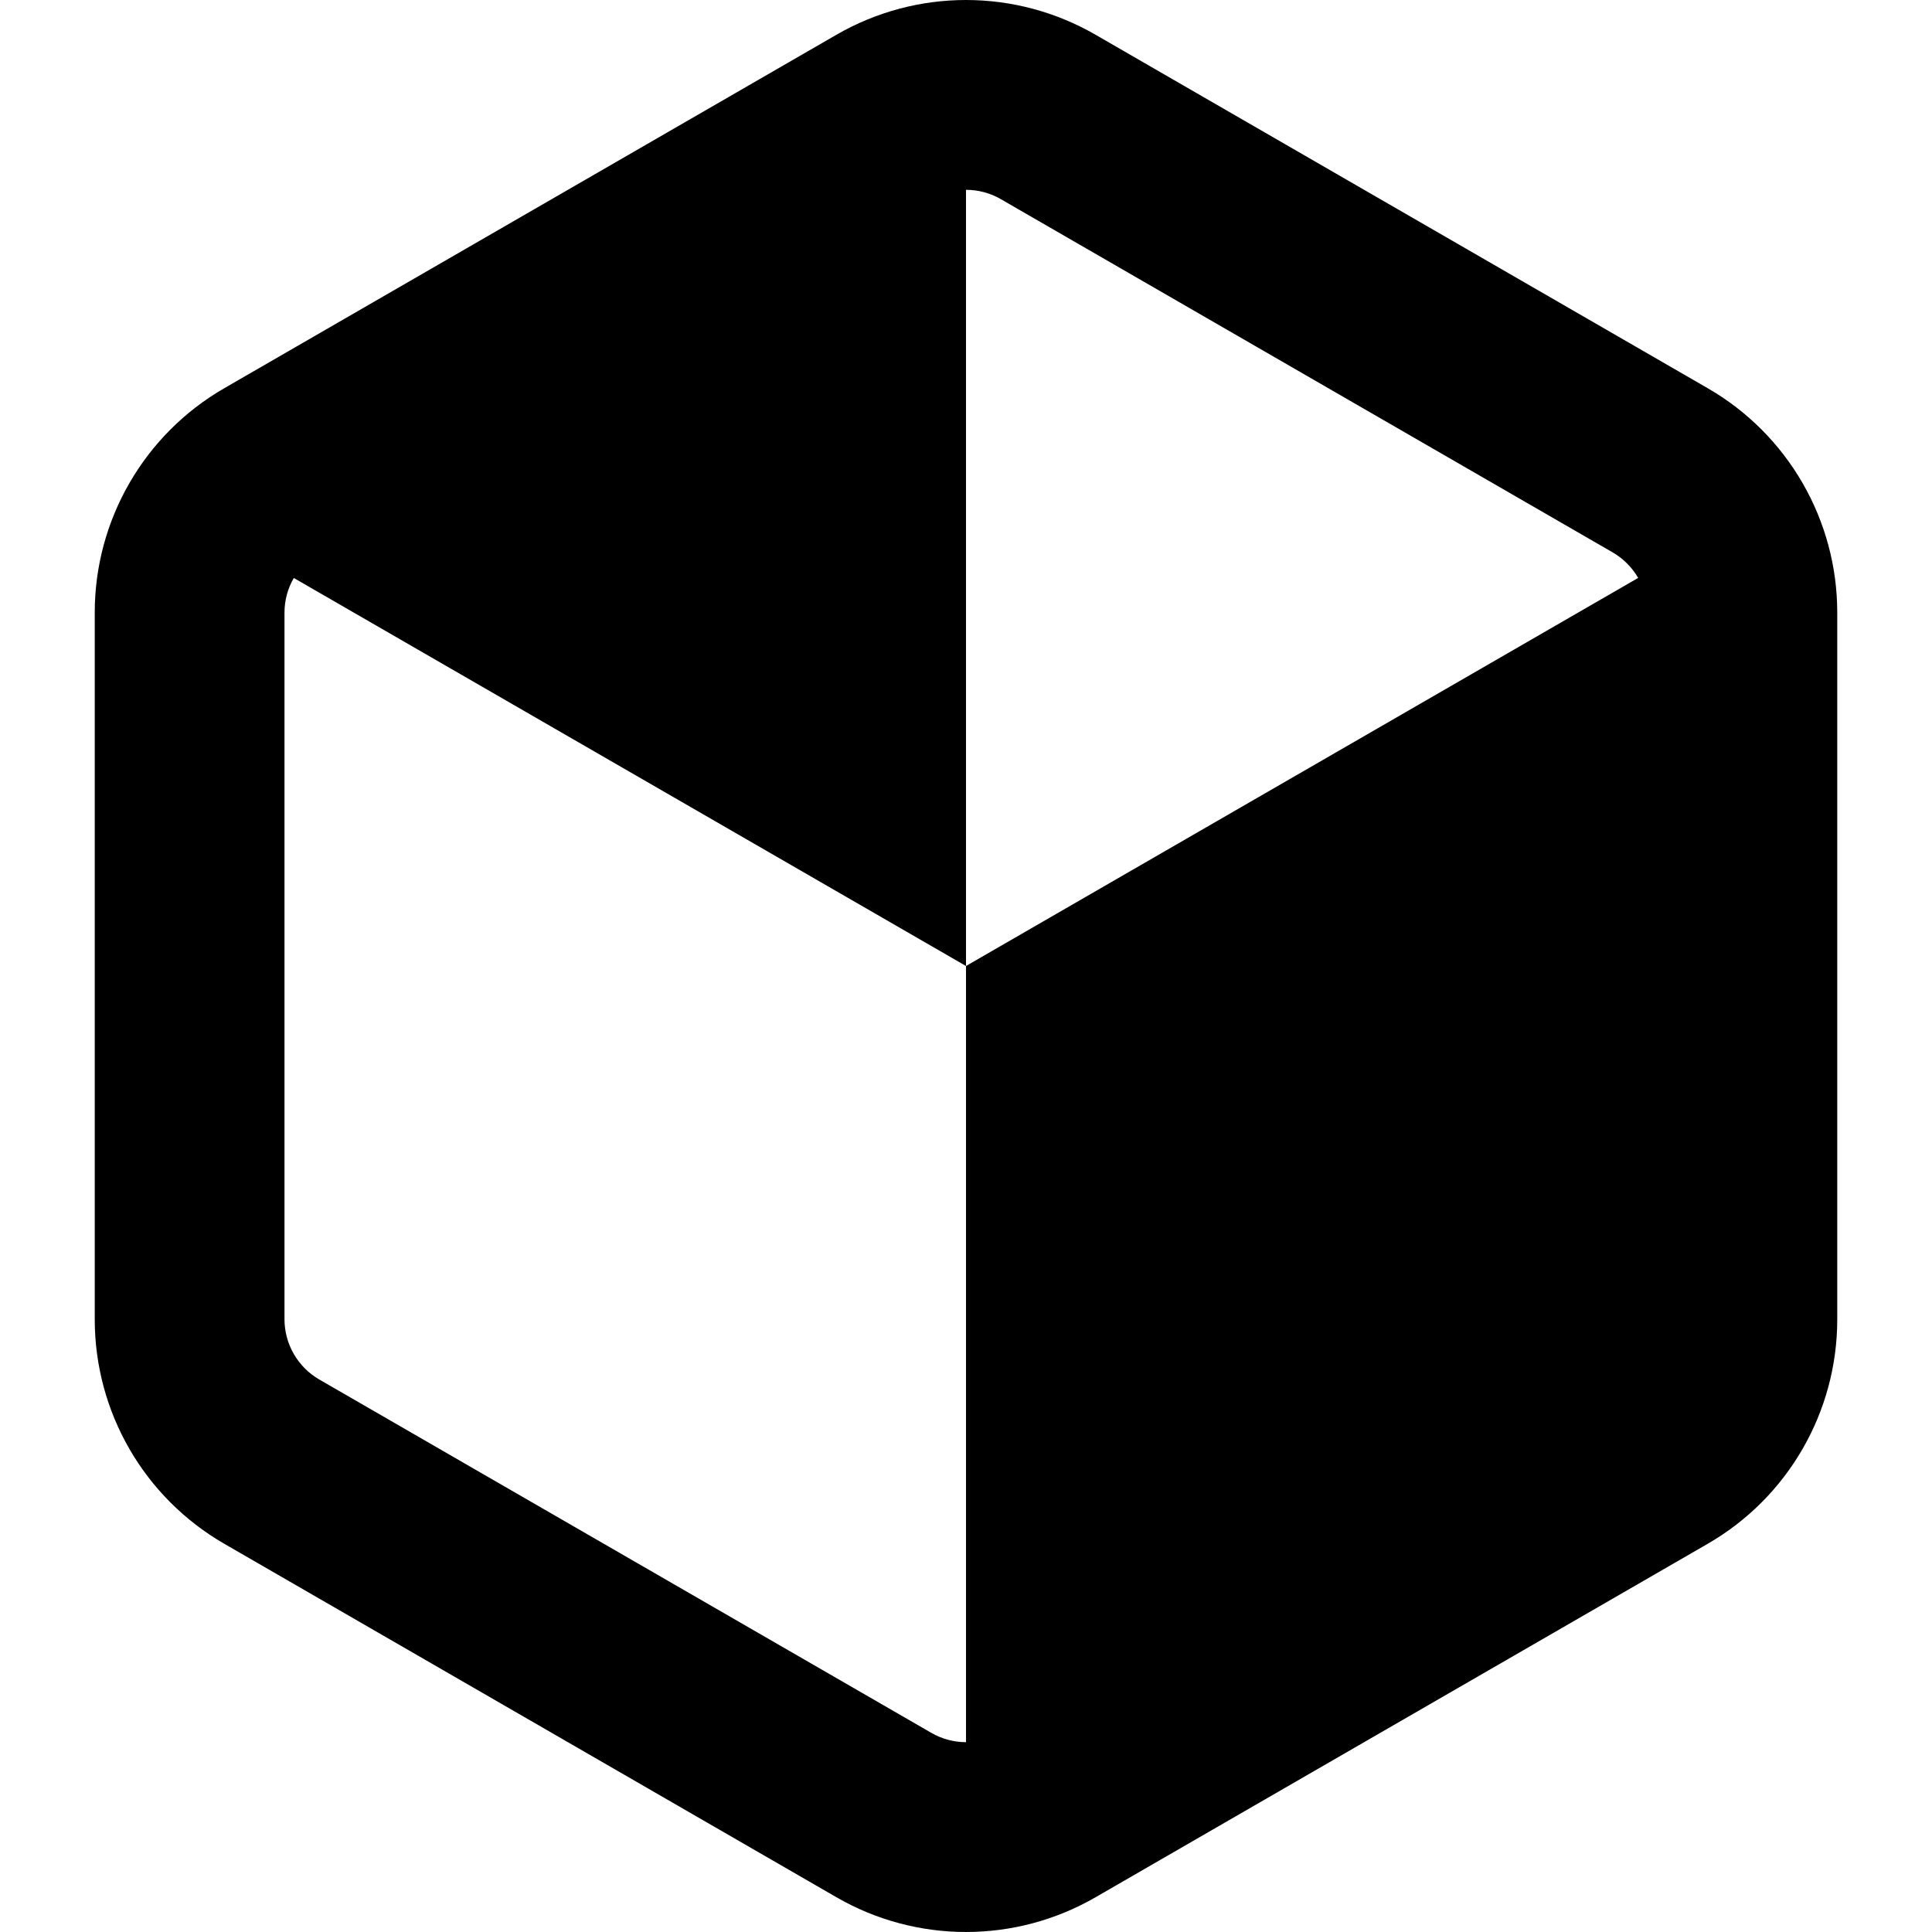
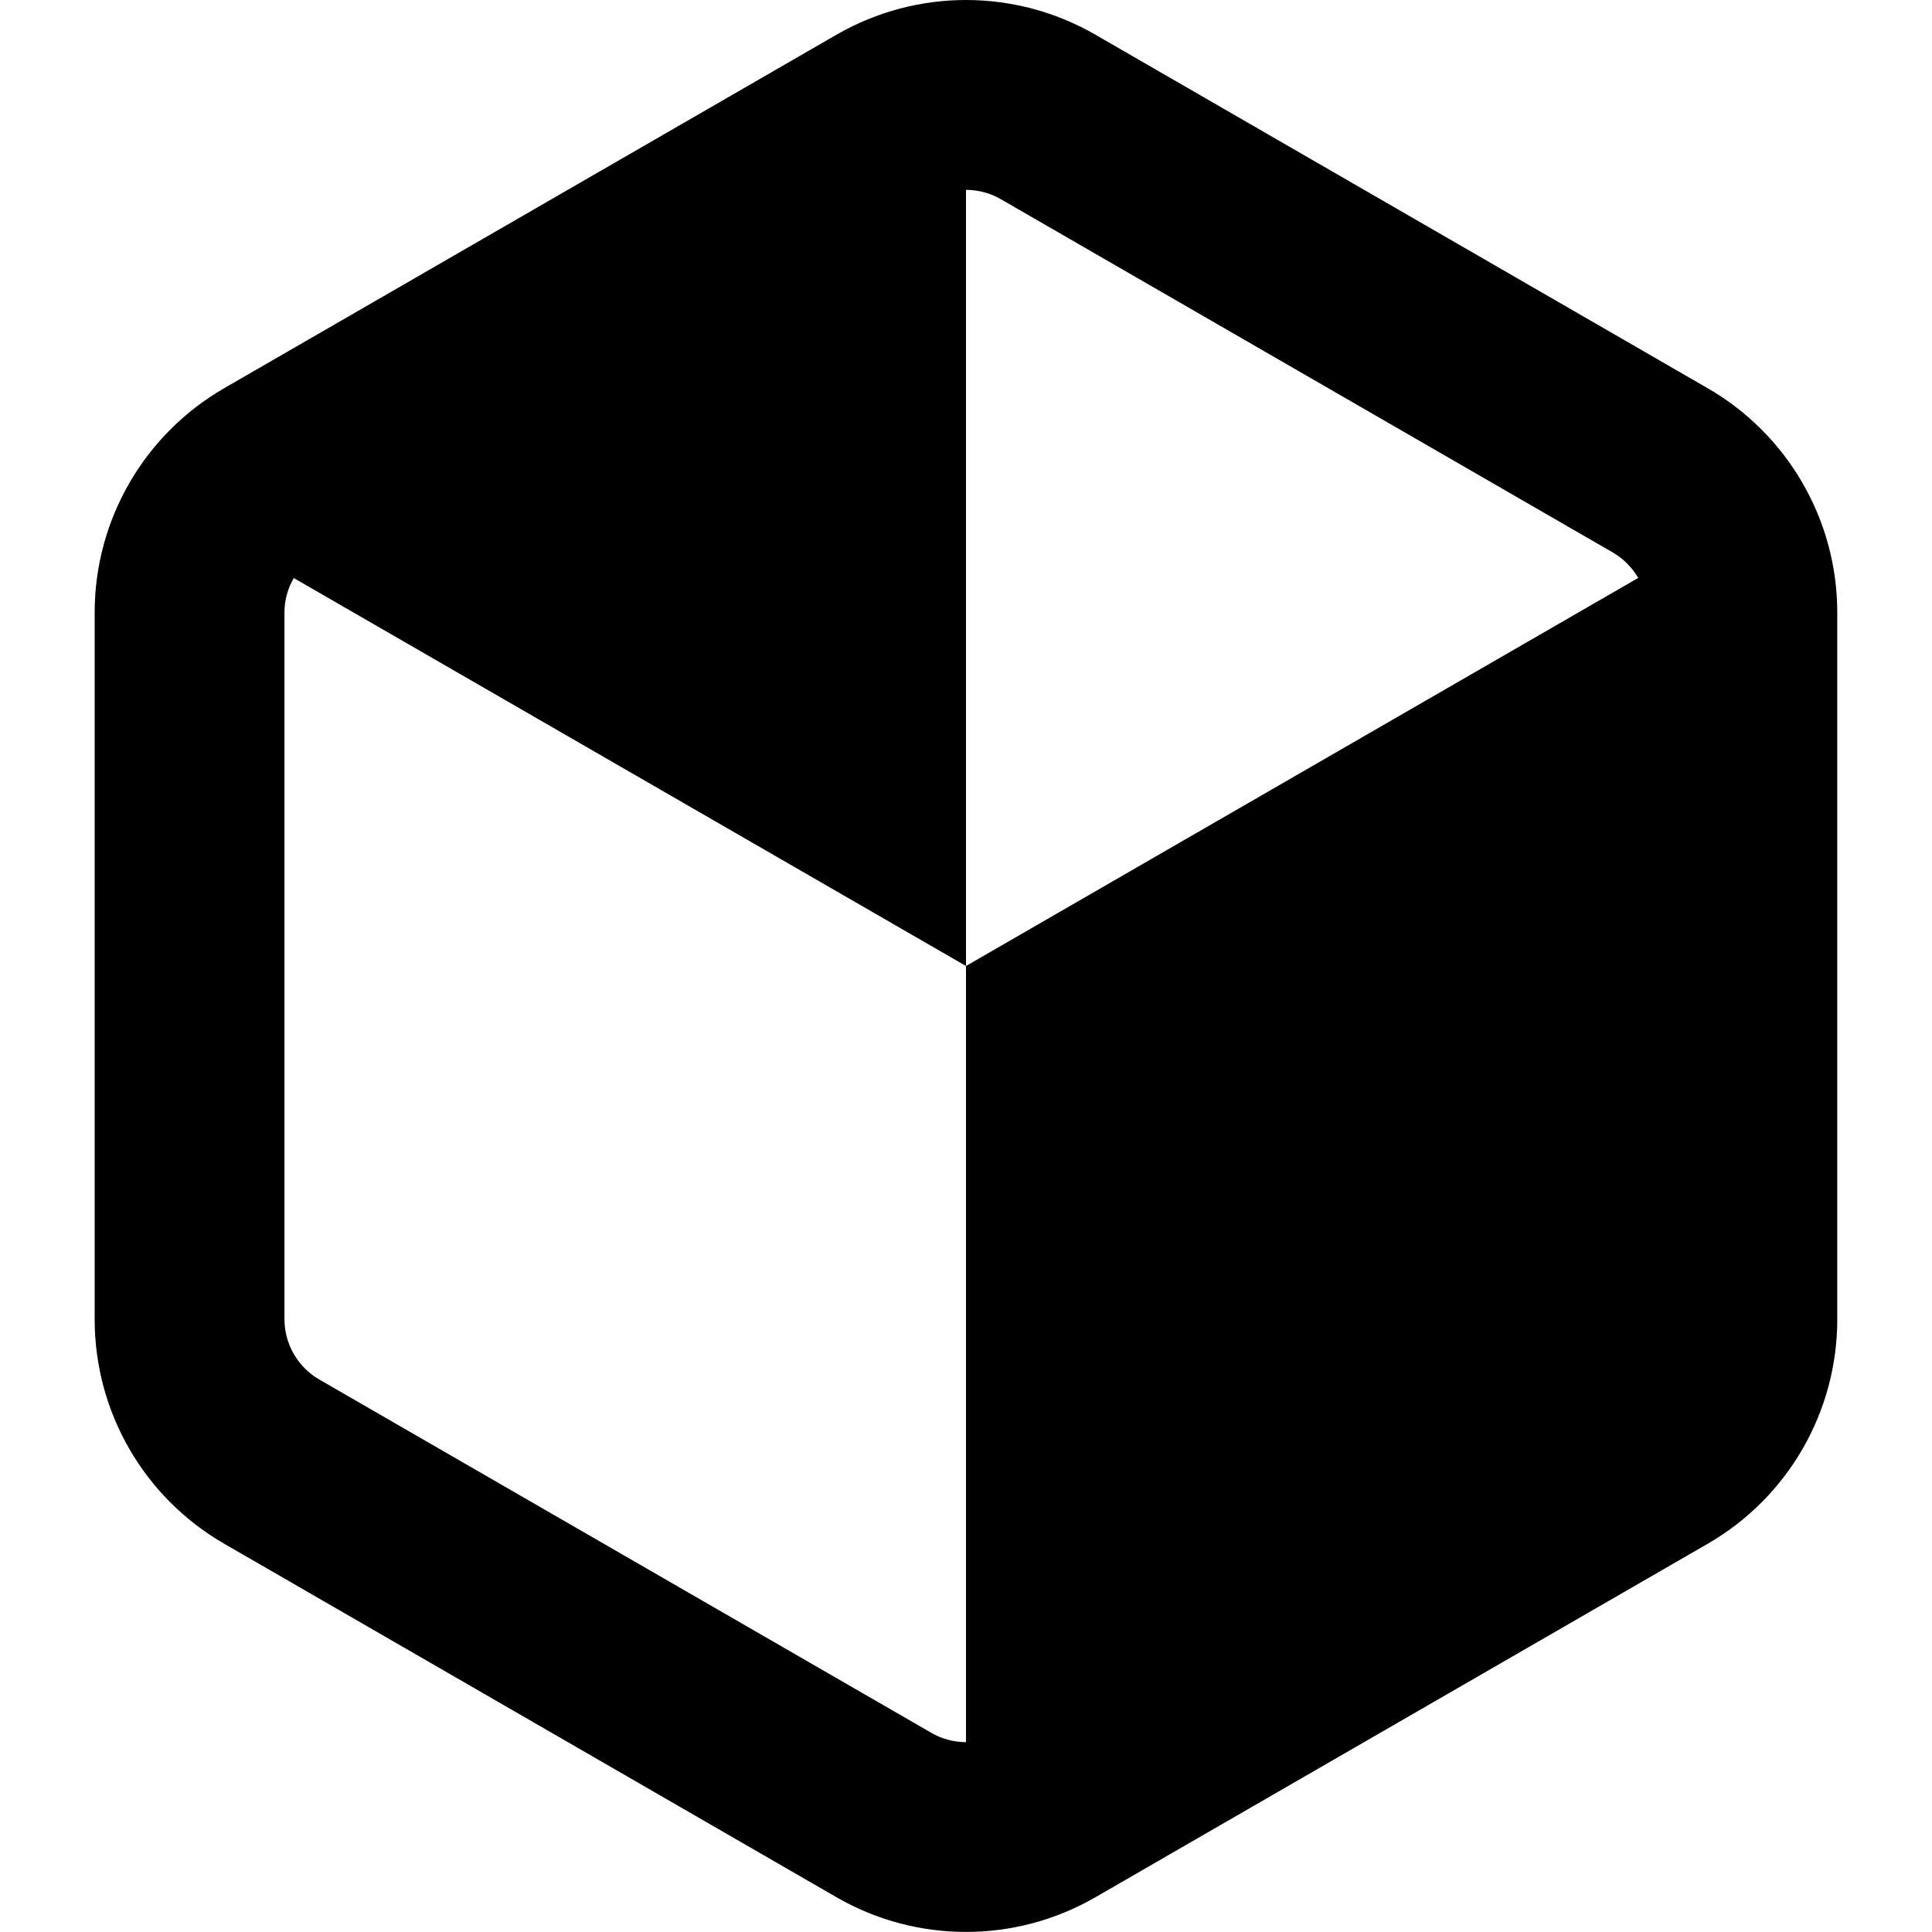
- <svg xmlns="http://www.w3.org/2000/svg" role="img" viewBox="0 0 24 24" id="Flatpak--Streamline-Simple-Icons.svg">
-   <path d="M12 0c-0.556 0 -1.111 0.144 -1.61 0.432l-7.603 4.39a3.217 3.217 0 0 0 -1.61 2.788v8.78c0 1.151 0.612 2.212 1.61 2.788l7.603 4.39a3.217 3.217 0 0 0 3.22 0l7.603 -4.39a3.217 3.217 0 0 0 1.61 -2.788V7.61a3.217 3.217 0 0 0 -1.61 -2.788L13.61 0.432A3.218 3.218 0 0 0 12 0Zm0 2.358c0.15 0 0.299 0.039 0.431 0.115l7.604 4.39c0.132 0.077 0.24 0.187 0.315 0.316L12 12v9.642a0.863 0.863 0 0 1 -0.431 -0.116l-7.604 -4.39a0.866 0.866 0 0 1 -0.431 -0.746V7.61c0 -0.153 0.041 -0.302 0.116 -0.43L12 12Z" fill="#000000" stroke-width="1" />
+ <svg xmlns="http://www.w3.org/2000/svg" role="img" viewBox="0 0 30 30" id="Flatpak--Streamline-Simple-Icons.svg" height="30" width="30">
+   <path d="M15 0c-0.695 0 -1.389 0.18 -2.013 0.54l-9.504 5.487a4.021 4.021 0 0 0 -2.013 3.485v10.975c0 1.439 0.765 2.765 2.013 3.485l9.504 5.487a4.021 4.021 0 0 0 4.025 0l9.504 -5.487a4.021 4.021 0 0 0 2.013 -3.485V9.513a4.021 4.021 0 0 0 -2.013 -3.485L17.012 0.54A4.022 4.022 0 0 0 15 0Zm0 2.948c0.188 0 0.374 0.049 0.539 0.144l9.505 5.487c0.165 0.096 0.3 0.234 0.394 0.395L15 15v12.052a1.079 1.079 0 0 1 -0.539 -0.145l-9.505 -5.487a1.083 1.083 0 0 1 -0.539 -0.932V9.513c0 -0.191 0.051 -0.378 0.145 -0.537L15 15Z" fill="#000000" stroke-width="1" />
</svg>
